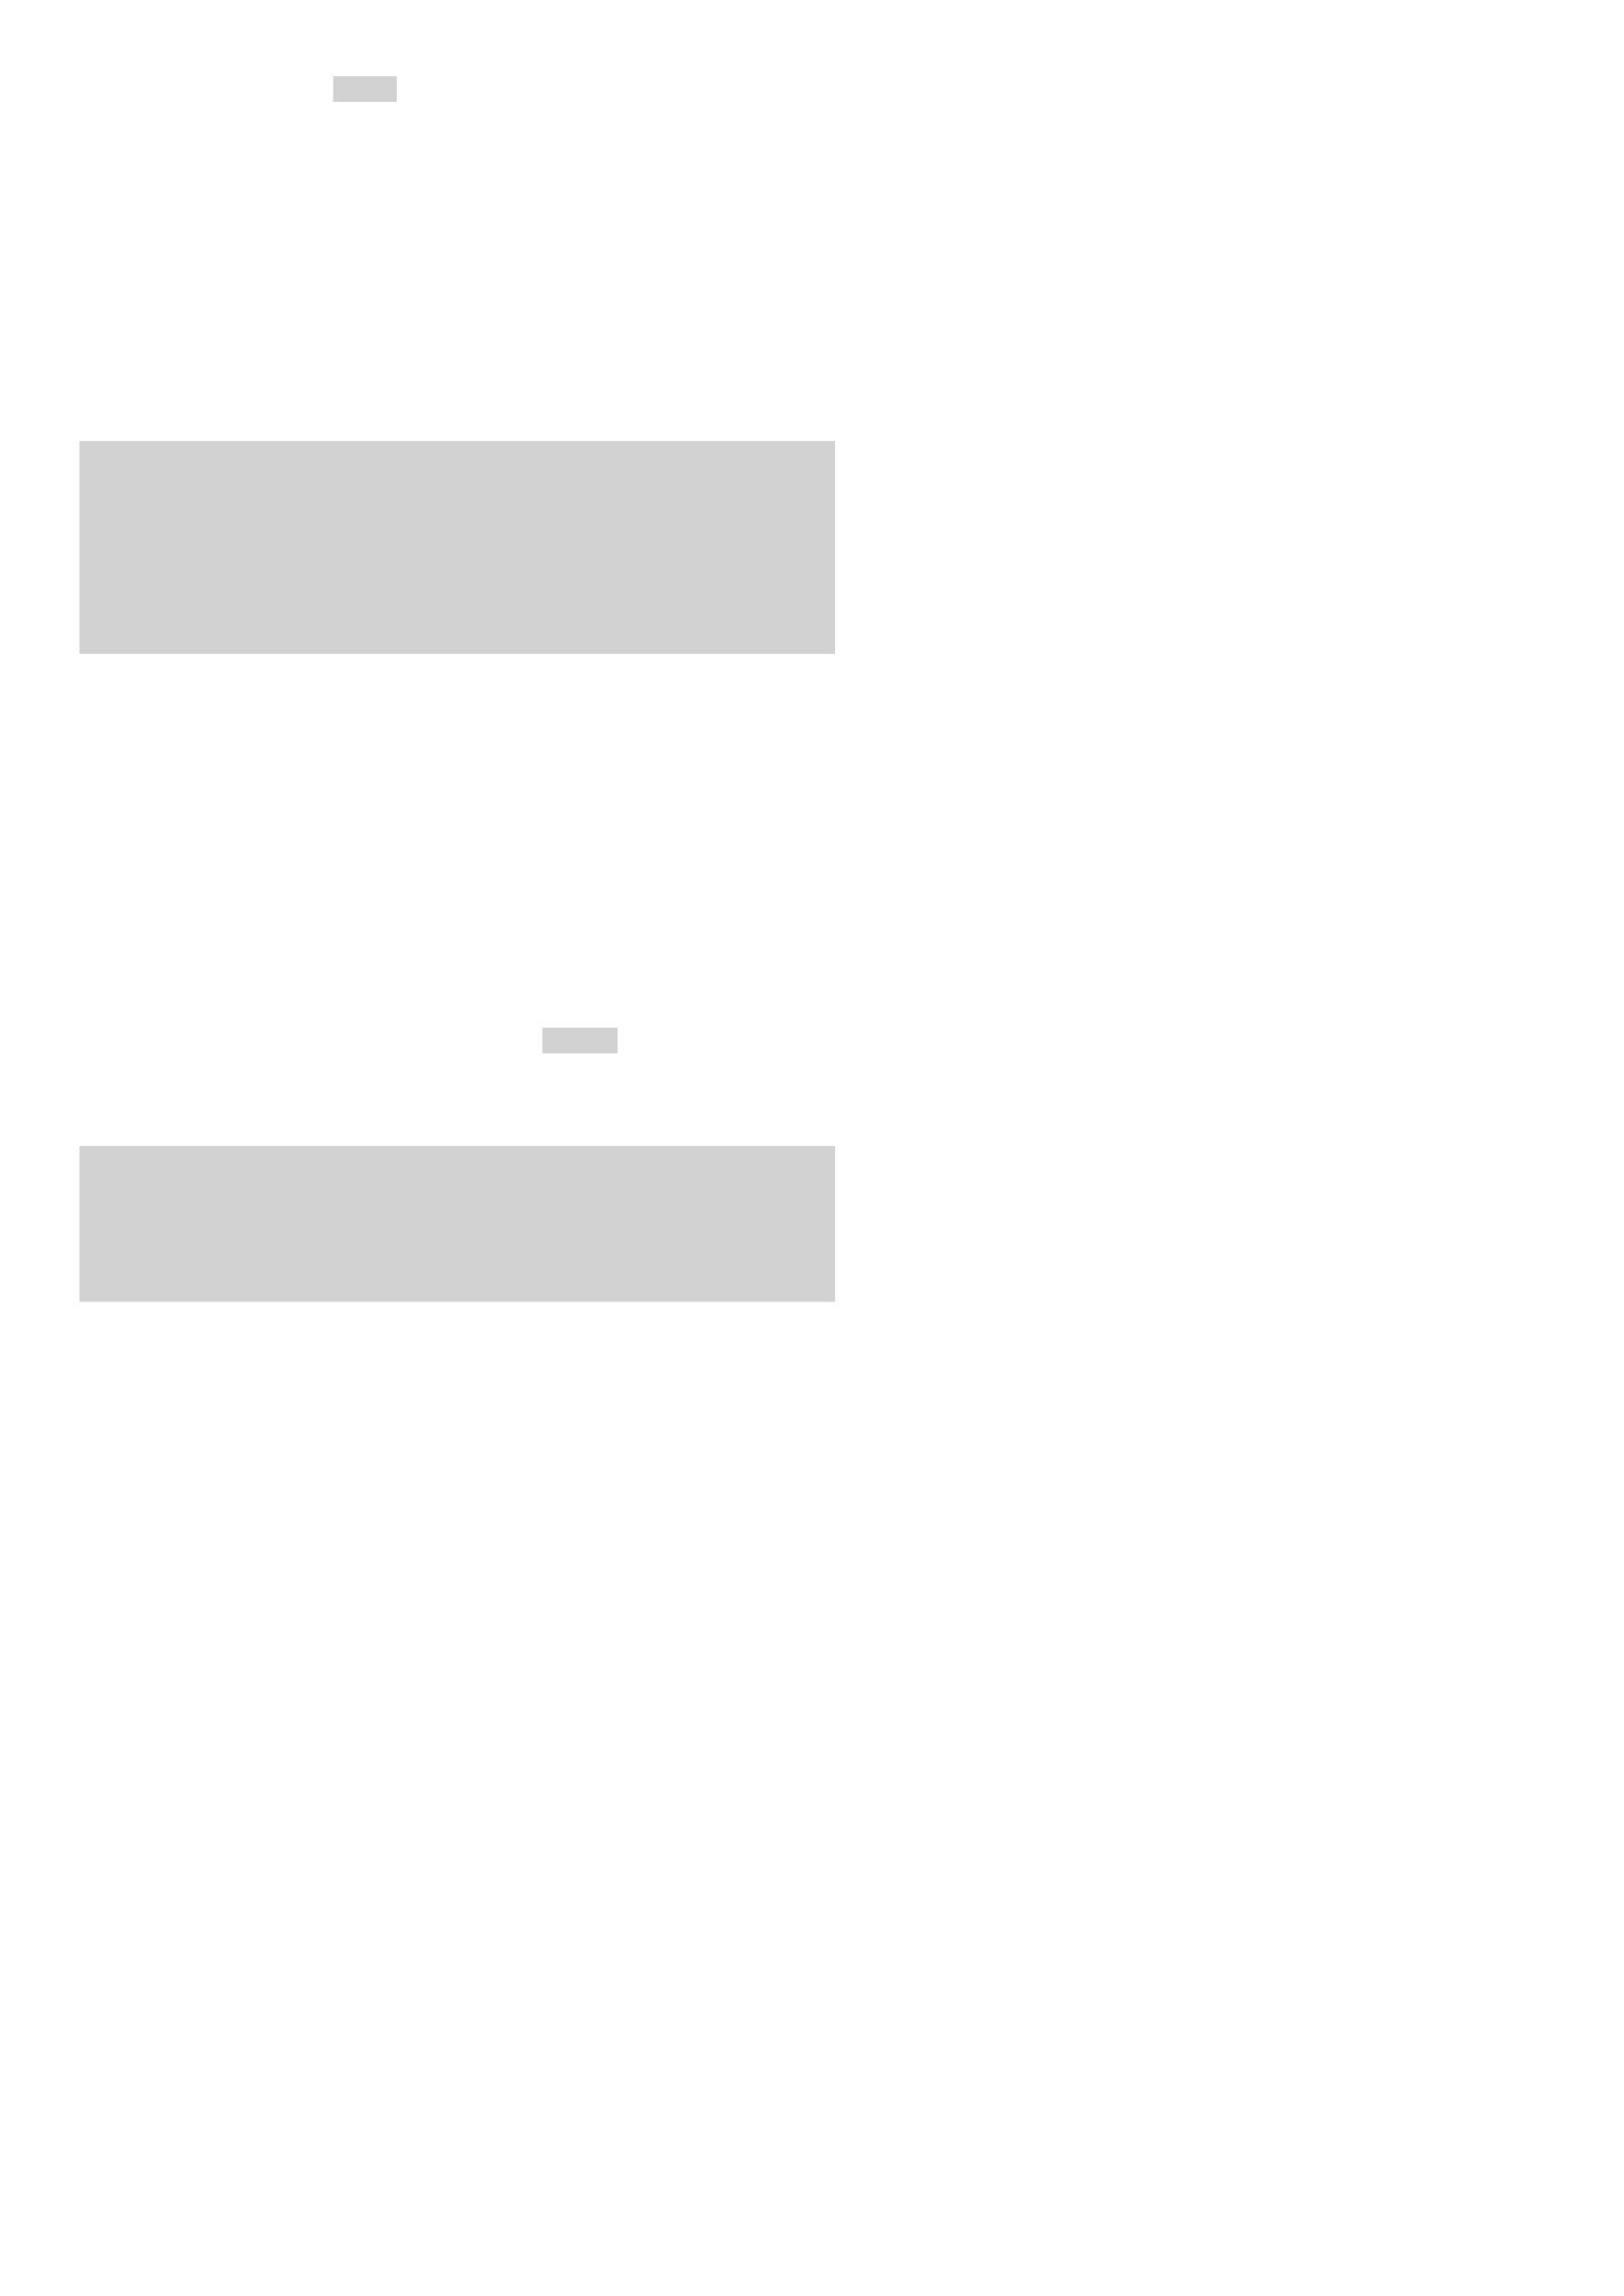
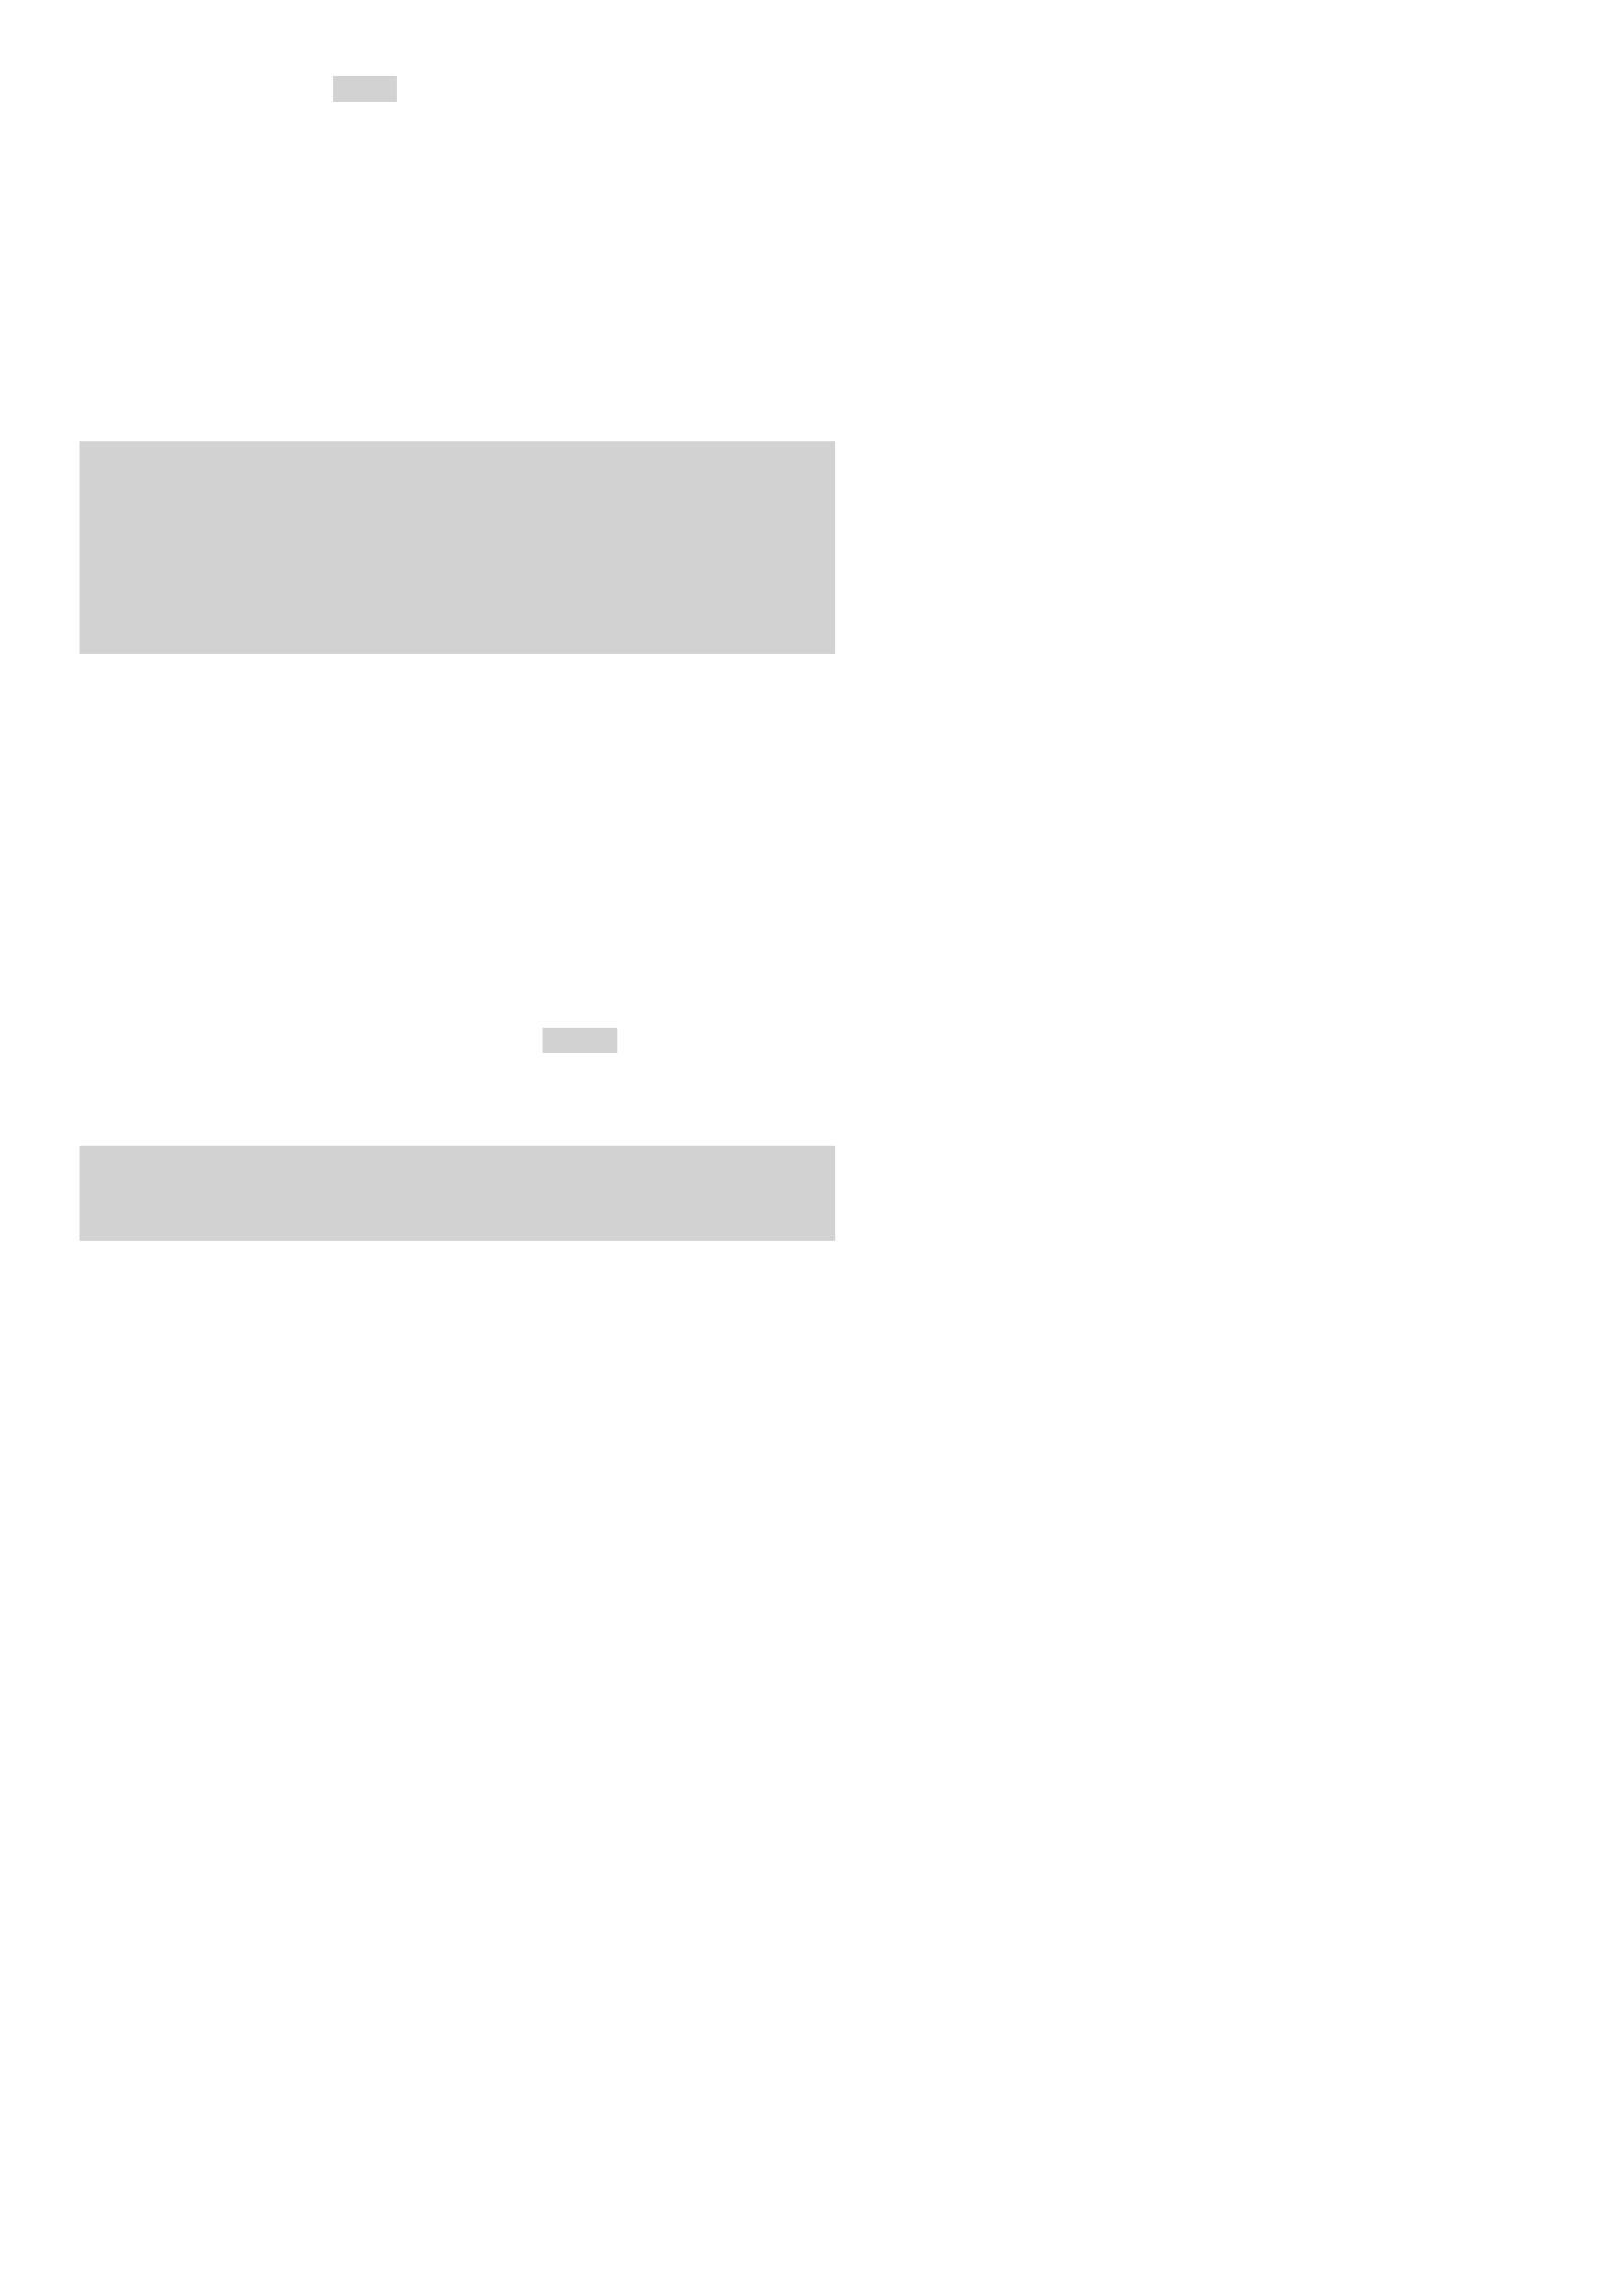
<svg xmlns="http://www.w3.org/2000/svg" width="210mm" height="297mm" viewBox="0 0 744.094 1052.362" id="svg2" version="1.1">
  <defs id="defs4" />
  <g id="layer1">
    <rect style="fill:#d2d2d2;fill-opacity:1;fill-rule:nonzero;stroke:none;stroke-width:1;stroke-linecap:square;stroke-linejoin:miter;stroke-miterlimit:4;stroke-dasharray:1, 1;stroke-dashoffset:0;stroke-opacity:1" id="rect6773" width="29.127" height="11.796" x="152.678" y="34.901" />
    <rect y="471.001" x="248.578" height="11.796" width="34.427" id="rect6771" style="fill:#d2d2d2;fill-opacity:1;fill-rule:nonzero;stroke:none;stroke-width:1;stroke-linecap:square;stroke-linejoin:miter;stroke-miterlimit:4;stroke-dasharray:1, 1;stroke-dashoffset:0;stroke-opacity:1" />
-     <rect y="525.257" x="36.409" height="71.425" width="346.294" id="rect6765" style="fill:#d2d2d2;fill-opacity:1;fill-rule:nonzero;stroke:none;stroke-width:1;stroke-linecap:square;stroke-linejoin:miter;stroke-miterlimit:4;stroke-dasharray:1, 1;stroke-dashoffset:0;stroke-opacity:1" />
+     <rect y="525.257" x="36.409" height="43.387" width="346.294" id="rect6765" style="fill:#d2d2d2;fill-opacity:1;fill-rule:nonzero;stroke:none;stroke-width:1;stroke-linecap:square;stroke-linejoin:miter;stroke-miterlimit:4;stroke-dasharray:1, 1;stroke-dashoffset:0;stroke-opacity:1" />
    <rect style="fill:#d2d2d2;fill-opacity:1;fill-rule:nonzero;stroke:none;stroke-width:1;stroke-linecap:square;stroke-linejoin:miter;stroke-miterlimit:4;stroke-dasharray:1, 1;stroke-dashoffset:0;stroke-opacity:1" id="rect6757" width="346.294" height="97.547" x="36.409" y="202.135" />
    <flowRoot transform="translate(-18.13636,-93.18182)" style="font-style:normal;font-variant:normal;font-weight:normal;font-stretch:normal;font-size:11.25px;line-height:125%;font-family:Courier;-inkscape-font-specification:'Courier, Normal';text-align:start;letter-spacing:0px;word-spacing:0px;writing-mode:lr-tb;text-anchor:start;fill:#000000;fill-opacity:1;stroke:none;stroke-width:1px;stroke-linecap:butt;stroke-linejoin:miter;stroke-opacity:1" id="flowRoot5588" xml:space="preserve">
      <flowRegion id="flowRegion5590">
        <rect style="font-style:normal;font-variant:normal;font-weight:normal;font-stretch:normal;font-size:11.25px;line-height:125%;font-family:Courier;-inkscape-font-specification:'Courier, Normal';text-align:start;writing-mode:lr-tb;text-anchor:start" y="126.556" x="56.452" height="620.858" width="360.478" id="rect5592" />
      </flowRegion>
      <flowPara id="flowPara5594">define i32 @isord<flowSpan style="font-style:normal;font-variant:normal;font-weight:bold;font-stretch:normal;font-family:Courier;-inkscape-font-specification:'Courier Bold'" id="flowSpan6767">from</flowSpan>(i64* %v, i64 %n, </flowPara>
      <flowPara id="flowPara5596">         i32 (i8*, i8*)* nocapture %c) {</flowPara>
      <flowPara id="flowPara5598">entry:</flowPara>
      <flowPara id="flowPara5600">  %t0 = icmp sgt i64 %n, 1</flowPara>
      <flowPara id="flowPara5602">  br i1 %t0, label %loop.body, label %exit</flowPara>
      <flowPara id="flowPara5604" />
      <flowPara id="flowPara5606">loop.header:</flowPara>
      <flowPara id="flowPara5608">  %t1 = icmp slt i64 %i1, %n</flowPara>
      <flowPara id="flowPara5610">  br i1 %t1, label %loop.body, label %exit</flowPara>
      <flowPara id="flowPara5612" />
      <flowPara id="flowPara5614">loop.body:</flowPara>
      <flowPara id="flowPara5618">  %i = phi i64 [%i1, %loop.header], [1,%entry]</flowPara>
      <flowPara id="flowPara5620" style="font-style:normal;font-variant:normal;font-weight:bold;font-stretch:normal;font-family:Courier;-inkscape-font-specification:'Courier Bold'">  %p.osr = phi i64 [%p.osr1, %loop.header], </flowPara>
      <flowPara id="flowPara5622" style="font-style:normal;font-variant:normal;font-weight:bold;font-stretch:normal;font-family:Courier;-inkscape-font-specification:'Courier Bold'">                   [1000, %entry]</flowPara>
      <flowPara id="flowPara5624" style="font-style:normal;font-variant:normal;font-weight:bold;font-stretch:normal;font-family:Courier;-inkscape-font-specification:'Courier Bold'">  %p.osr1 = add nsw i64 %p.osr, -1</flowPara>
      <flowPara id="flowPara5626" style="font-style:normal;font-variant:normal;font-weight:bold;font-stretch:normal;font-family:Courier;-inkscape-font-specification:'Courier Bold'">  %osr.cond = icmp eq i64 %p.osr, 0</flowPara>
-       <flowPara id="flowPara5628" style="font-style:normal;font-variant:normal;font-weight:bold;font-stretch:normal;font-family:Courier;-inkscape-font-specification:'Courier Bold'">  br i1 %osr.cond, label %osr, </flowPara>
-       <flowPara id="flowPara5630" style="font-style:normal;font-variant:normal;font-weight:bold;font-stretch:normal;font-family:Courier;-inkscape-font-specification:'Courier Bold'">                   label %loop.body.cont</flowPara>
+       <flowPara id="flowPara5630" style="font-style:normal;font-variant:normal;font-weight:bold;font-stretch:normal;font-family:Courier;-inkscape-font-specification:'Courier Bold'">  br i1 %osr.cond, label %osr, </flowPara>
+       <flowPara style="font-style:normal;font-variant:normal;font-weight:bold;font-stretch:normal;font-family:Courier;-inkscape-font-specification:'Courier Bold'" id="flowPara4191">                   label %loop.body.cont</flowPara>
      <flowPara id="flowPara5634" style="font-style:normal;font-variant:normal;font-weight:bold;font-stretch:normal;font-family:Courier;-inkscape-font-specification:'Courier Bold'">loop.body.cont:</flowPara>
      <flowPara id="flowPara5636">  %t2 = getelementptr inbounds i64* %v, i64 %i</flowPara>
      <flowPara id="flowPara5638">  %t3 = add nsw i64 %i, -1</flowPara>
      <flowPara id="flowPara5640">  %t4 = getelementptr inbounds i64* %v, i64 %t3</flowPara>
      <flowPara id="flowPara5642">  %t5 = bitcast i64* %t4 to i8*</flowPara>
      <flowPara id="flowPara5644">  %t6 = bitcast i64* %t2 to i8*</flowPara>
      <flowPara id="flowPara5646">  %t7 = tail call i32 %c(i8* %t5, i8* %t6)</flowPara>
      <flowPara id="flowPara5648">  %t8 = icmp sgt i32 %t7, 0</flowPara>
      <flowPara id="flowPara5650">  %i1 = add nuw nsw i64 %i, 1</flowPara>
      <flowPara id="flowPara5652">  br i1 %t8, label %exit, label %loop.header</flowPara>
      <flowPara id="flowPara5654" />
      <flowPara id="flowPara5658">exit: </flowPara>
-       <flowPara id="flowPara5660">  %res = phi i32 [1, %entry], </flowPara>
-       <flowPara id="flowPara5662">                 [0, %loop.body<flowSpan style="font-style:normal;font-variant:normal;font-weight:bold;font-stretch:normal;font-family:Courier;-inkscape-font-specification:'Courier Bold'" id="flowSpan6763">.cont</flowSpan>], </flowPara>
-       <flowPara id="flowPara5664">                 [1, %loop.header]</flowPara>
+       <flowPara id="flowPara5660">  %res = phi i32 [1, %entry], [1, %loop.header] </flowPara>
+       <flowPara id="flowPara5664">                 [0, %loop.body<flowSpan style="font-style:normal;font-variant:normal;font-weight:bold;font-stretch:normal;font-family:Courier;-inkscape-font-specification:'Courier Bold'" id="flowSpan6763">.cont</flowSpan>], </flowPara>
      <flowPara id="flowPara5666">  ret i32 %res</flowPara>
      <flowPara id="flowPara5668" />
      <flowPara id="flowPara5670" style="font-style:normal;font-variant:normal;font-weight:bold;font-stretch:normal;font-family:Courier;-inkscape-font-specification:'Courier Bold'">osr:</flowPara>
      <flowPara id="flowPara5672" style="font-style:normal;font-variant:normal;font-weight:bold;font-stretch:normal;font-family:Courier;-inkscape-font-specification:'Courier Bold'">  %osr.res = call i32 @isordascto(</flowPara>
-       <flowPara id="flowPara5674" style="font-style:normal;font-variant:normal;font-weight:bold;font-stretch:normal;font-family:Courier;-inkscape-font-specification:'Courier Bold'">               i64* %v, i64 %n, i64 %i, </flowPara>
-       <flowPara id="flowPara5676" style="font-style:normal;font-variant:normal;font-weight:bold;font-stretch:normal;font-family:Courier;-inkscape-font-specification:'Courier Bold'">               i32 (i8*, i8*)* %c)</flowPara>
+       <flowPara id="flowPara5676" style="font-style:normal;font-variant:normal;font-weight:bold;font-stretch:normal;font-family:Courier;-inkscape-font-specification:'Courier Bold'">      i64* %v, i64 %n, i64 %i, i32 (i8*, i8*)* %c)</flowPara>
      <flowPara id="flowPara5678" style="font-style:normal;font-variant:normal;font-weight:bold;font-stretch:normal;font-family:Courier;-inkscape-font-specification:'Courier Bold'">  ret i32 %osr.res</flowPara>
      <flowPara id="flowPara5680">}</flowPara>
    </flowRoot>
  </g>
</svg>
